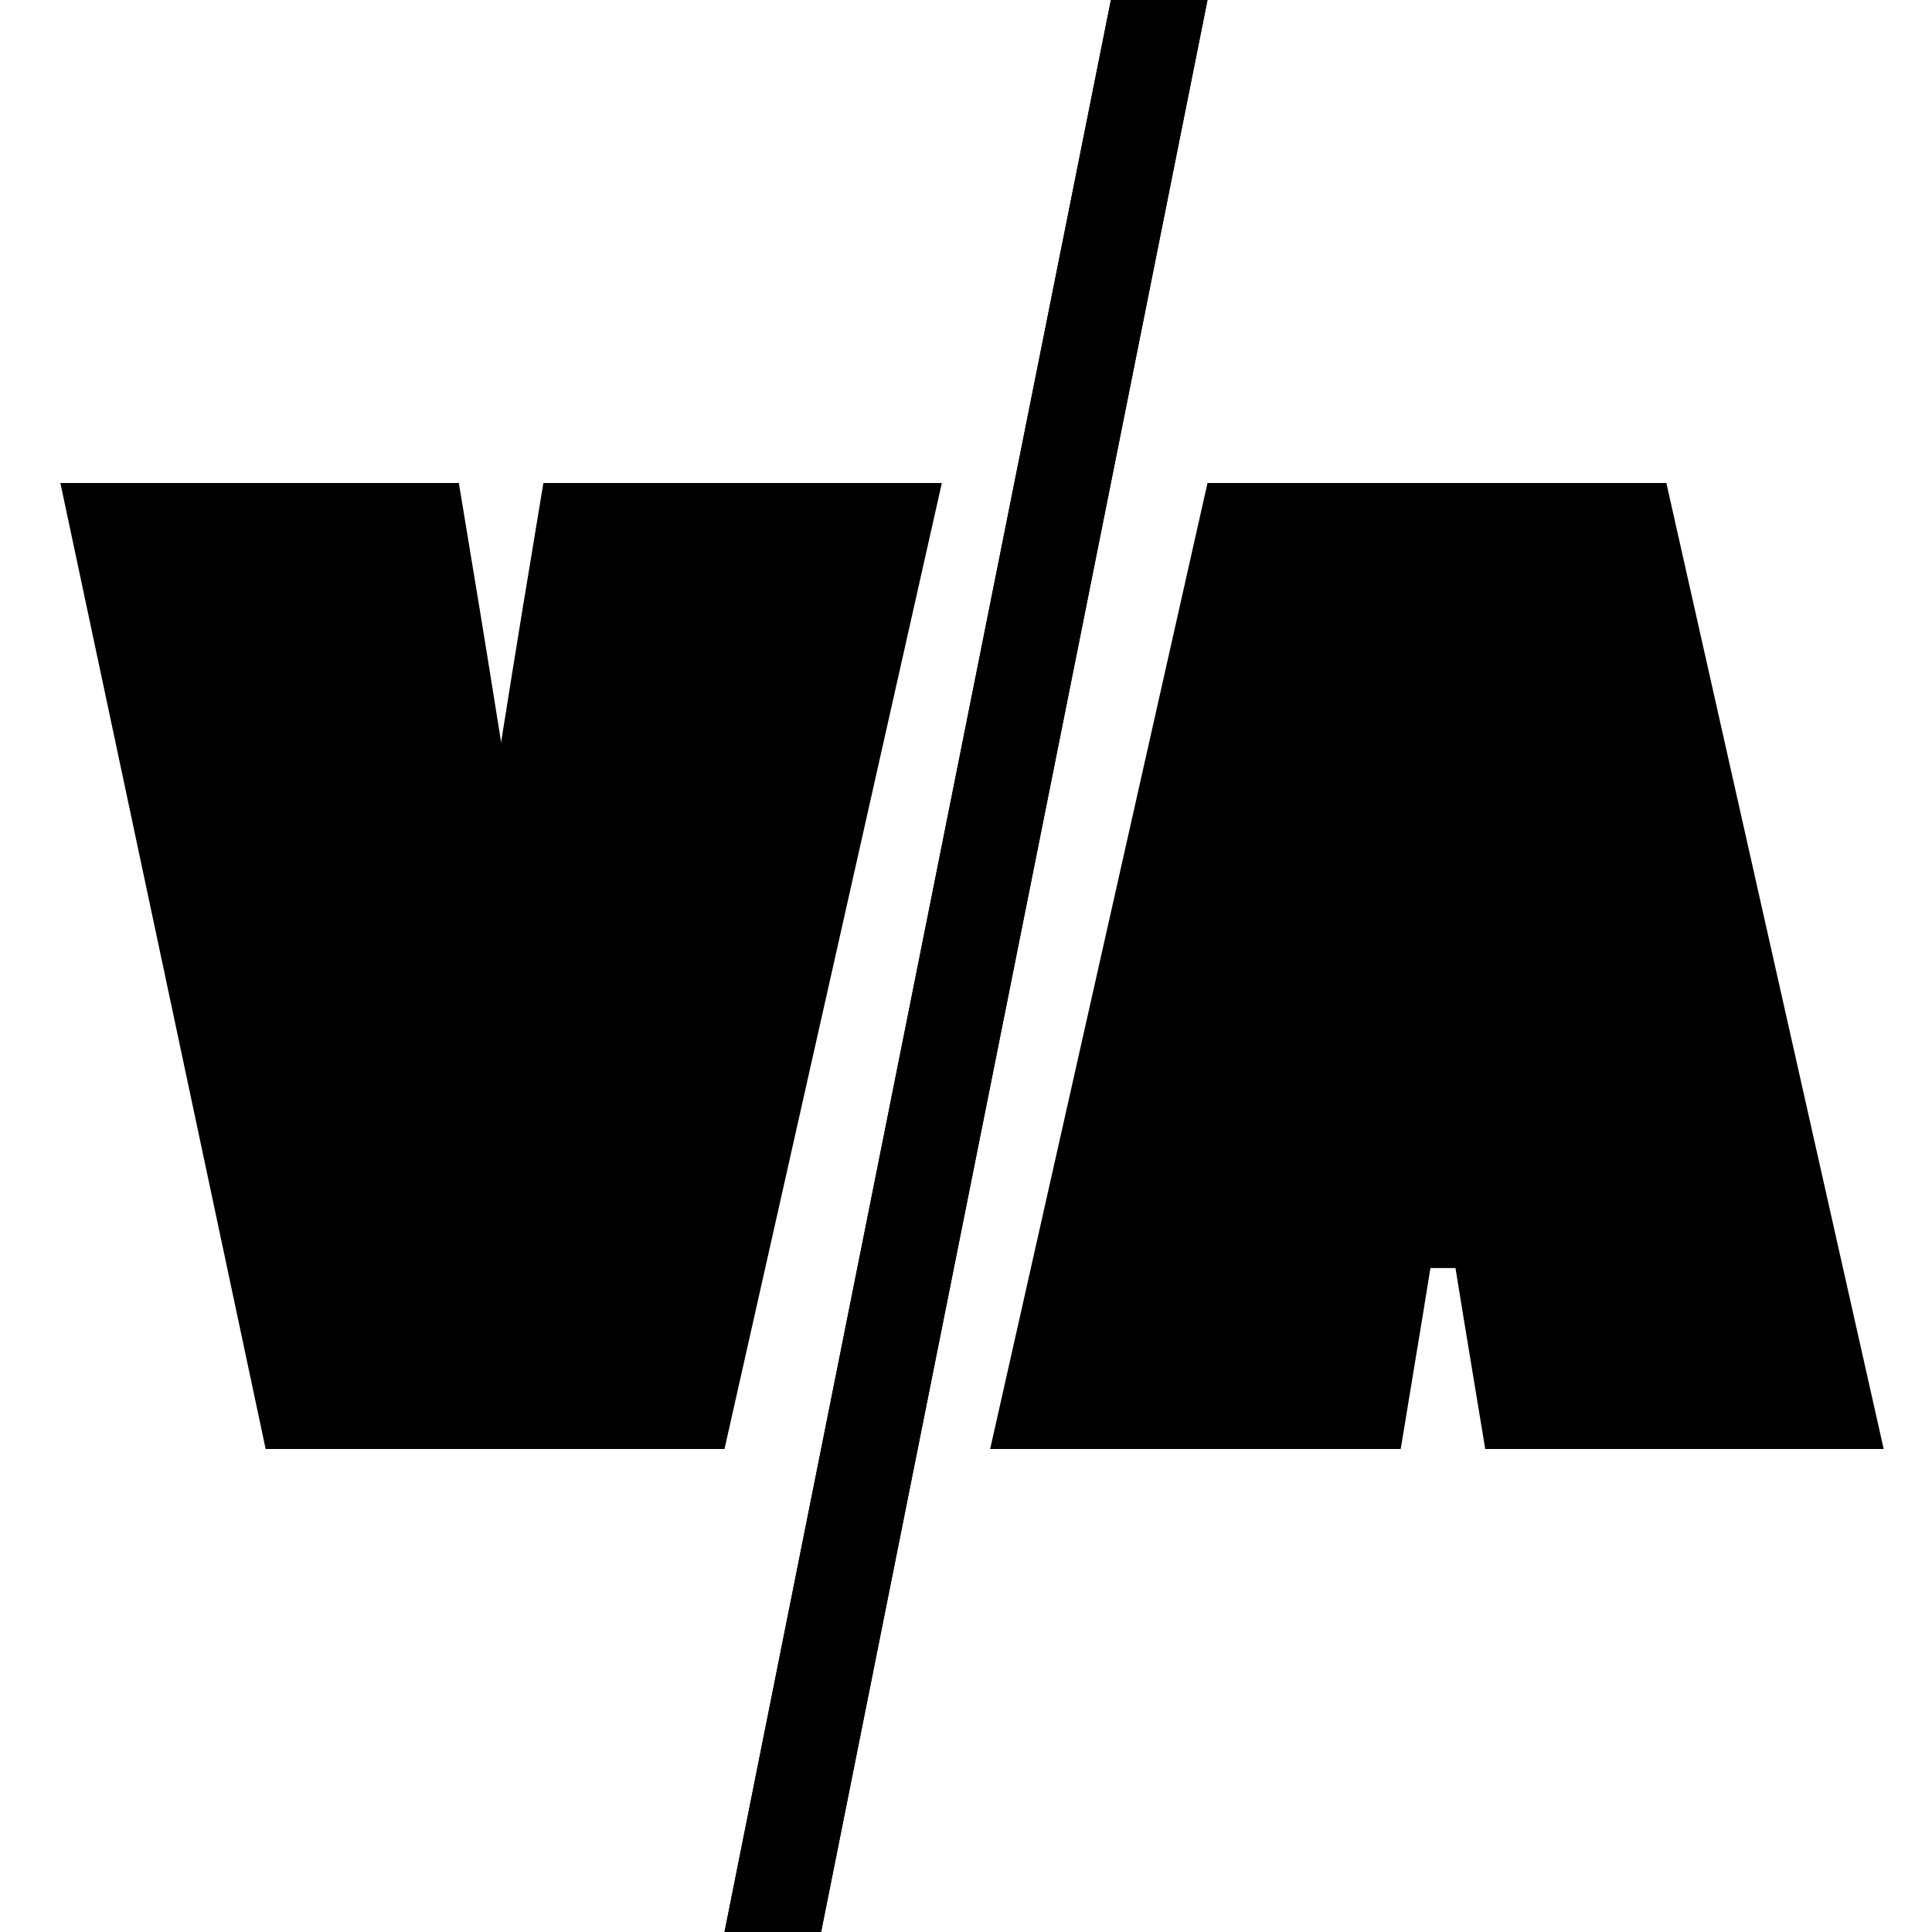
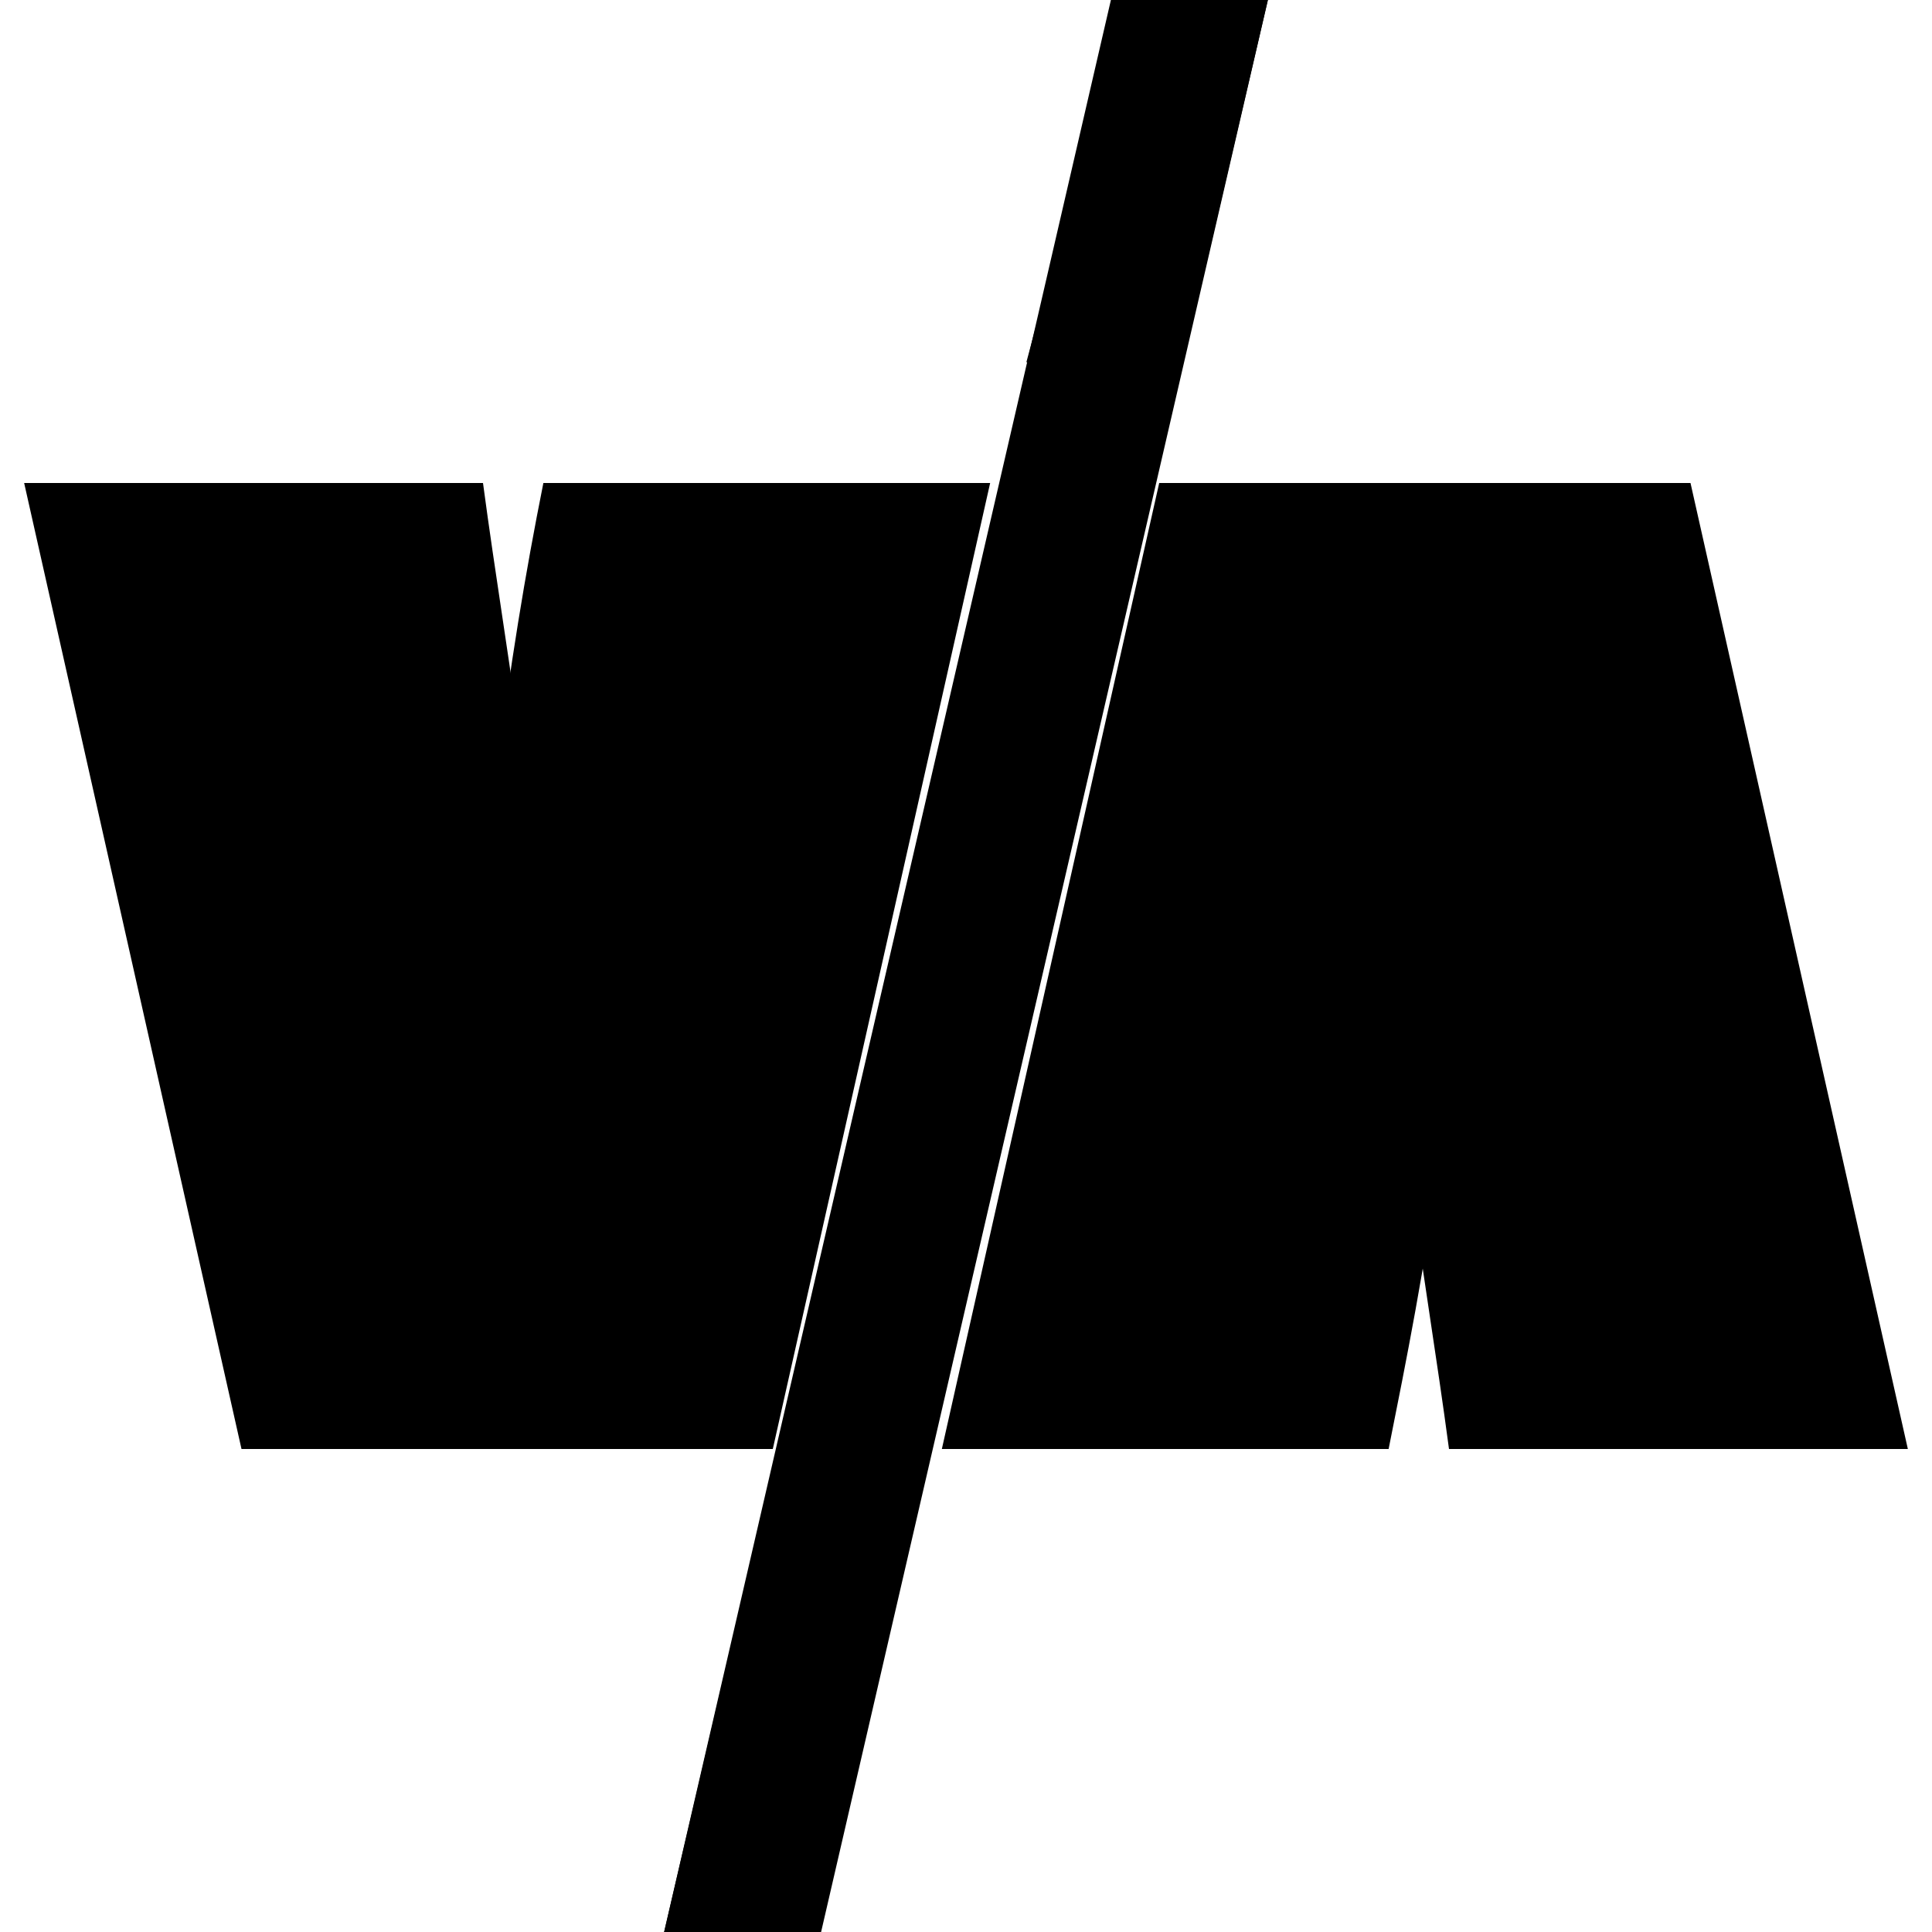
<svg xmlns="http://www.w3.org/2000/svg" version="1.1" id="Layer_1" x="0px" y="0px" viewBox="0 0 16 16" style="enable-background:new 0 0 16 16;" xml:space="preserve">
-   <path id="On" d="M7.8,4L6,12H3.5L1.8,4h2c0.5,3,0.8,5,1,7c0.2-2,0.5-4,1-7H7.8z M6.8,16H6L9.2,0H10L6.8,16z M8.2,12L10,4h2.5l1.8,8  h-2c-0.5-3-0.8-5-1-7c-0.2,2-0.5,4-1,7H8.2z M9.8,10.5v-2h3v2H9.8z" />
-   <path id="Off" d="M6.5,4l-1.8,8H2.2L0.5,4h2c0.5,3,0.8,5,1,7c0.2-2,0.5-4,1-7H6.5z M6.8,16H6L9.2,0H10L6.8,16z M9.5,12l1.8-8h2.5  l1.8,8h-2c-0.5-3-0.8-5-1-7c-0.2,2-0.5,4-1,7H9.5z M11,10.5v-2h3v2H11z" />
+   <path id="On" d="M6.2,13h1.2l-0.8,3H5.5L6.2,13z M9.8,3H8.5l0.8-3h1.2L9.8,3z M7.8,12l1.8-8h3l1.8,8H12c-0.2-1.5-0.5-3-0.8-6.5h-0.5  c-0.2,3.5-0.5,5-0.8,6.5H7.8z M8.2,4l-1.8,8h-3L1.8,4H4c0.2,1.5,0.5,3,0.8,6.5h0.5C5.5,7,5.8,5.5,6,4H8.2z M9.5,10.5v-2h3v2H9.5z" />
+   <path id="Off" d="M9.2,12L11,4h3l1.8,8h-2.2c-0.2-1.5-0.5-3-0.8-6.5h-0.5c-0.2,3.5-0.5,5-0.8,6.5H9.2z M11,10.5v-2h3v2H11z M10.5,0  L6.8,16H5.5L9.2,0H10.5z M6.8,4L5,12H2L0.2,4h2.2C2.8,5.5,3,7,3.2,10.5h0.5C4,7,4.2,5.5,4.5,4H6.8z" />
</svg>
